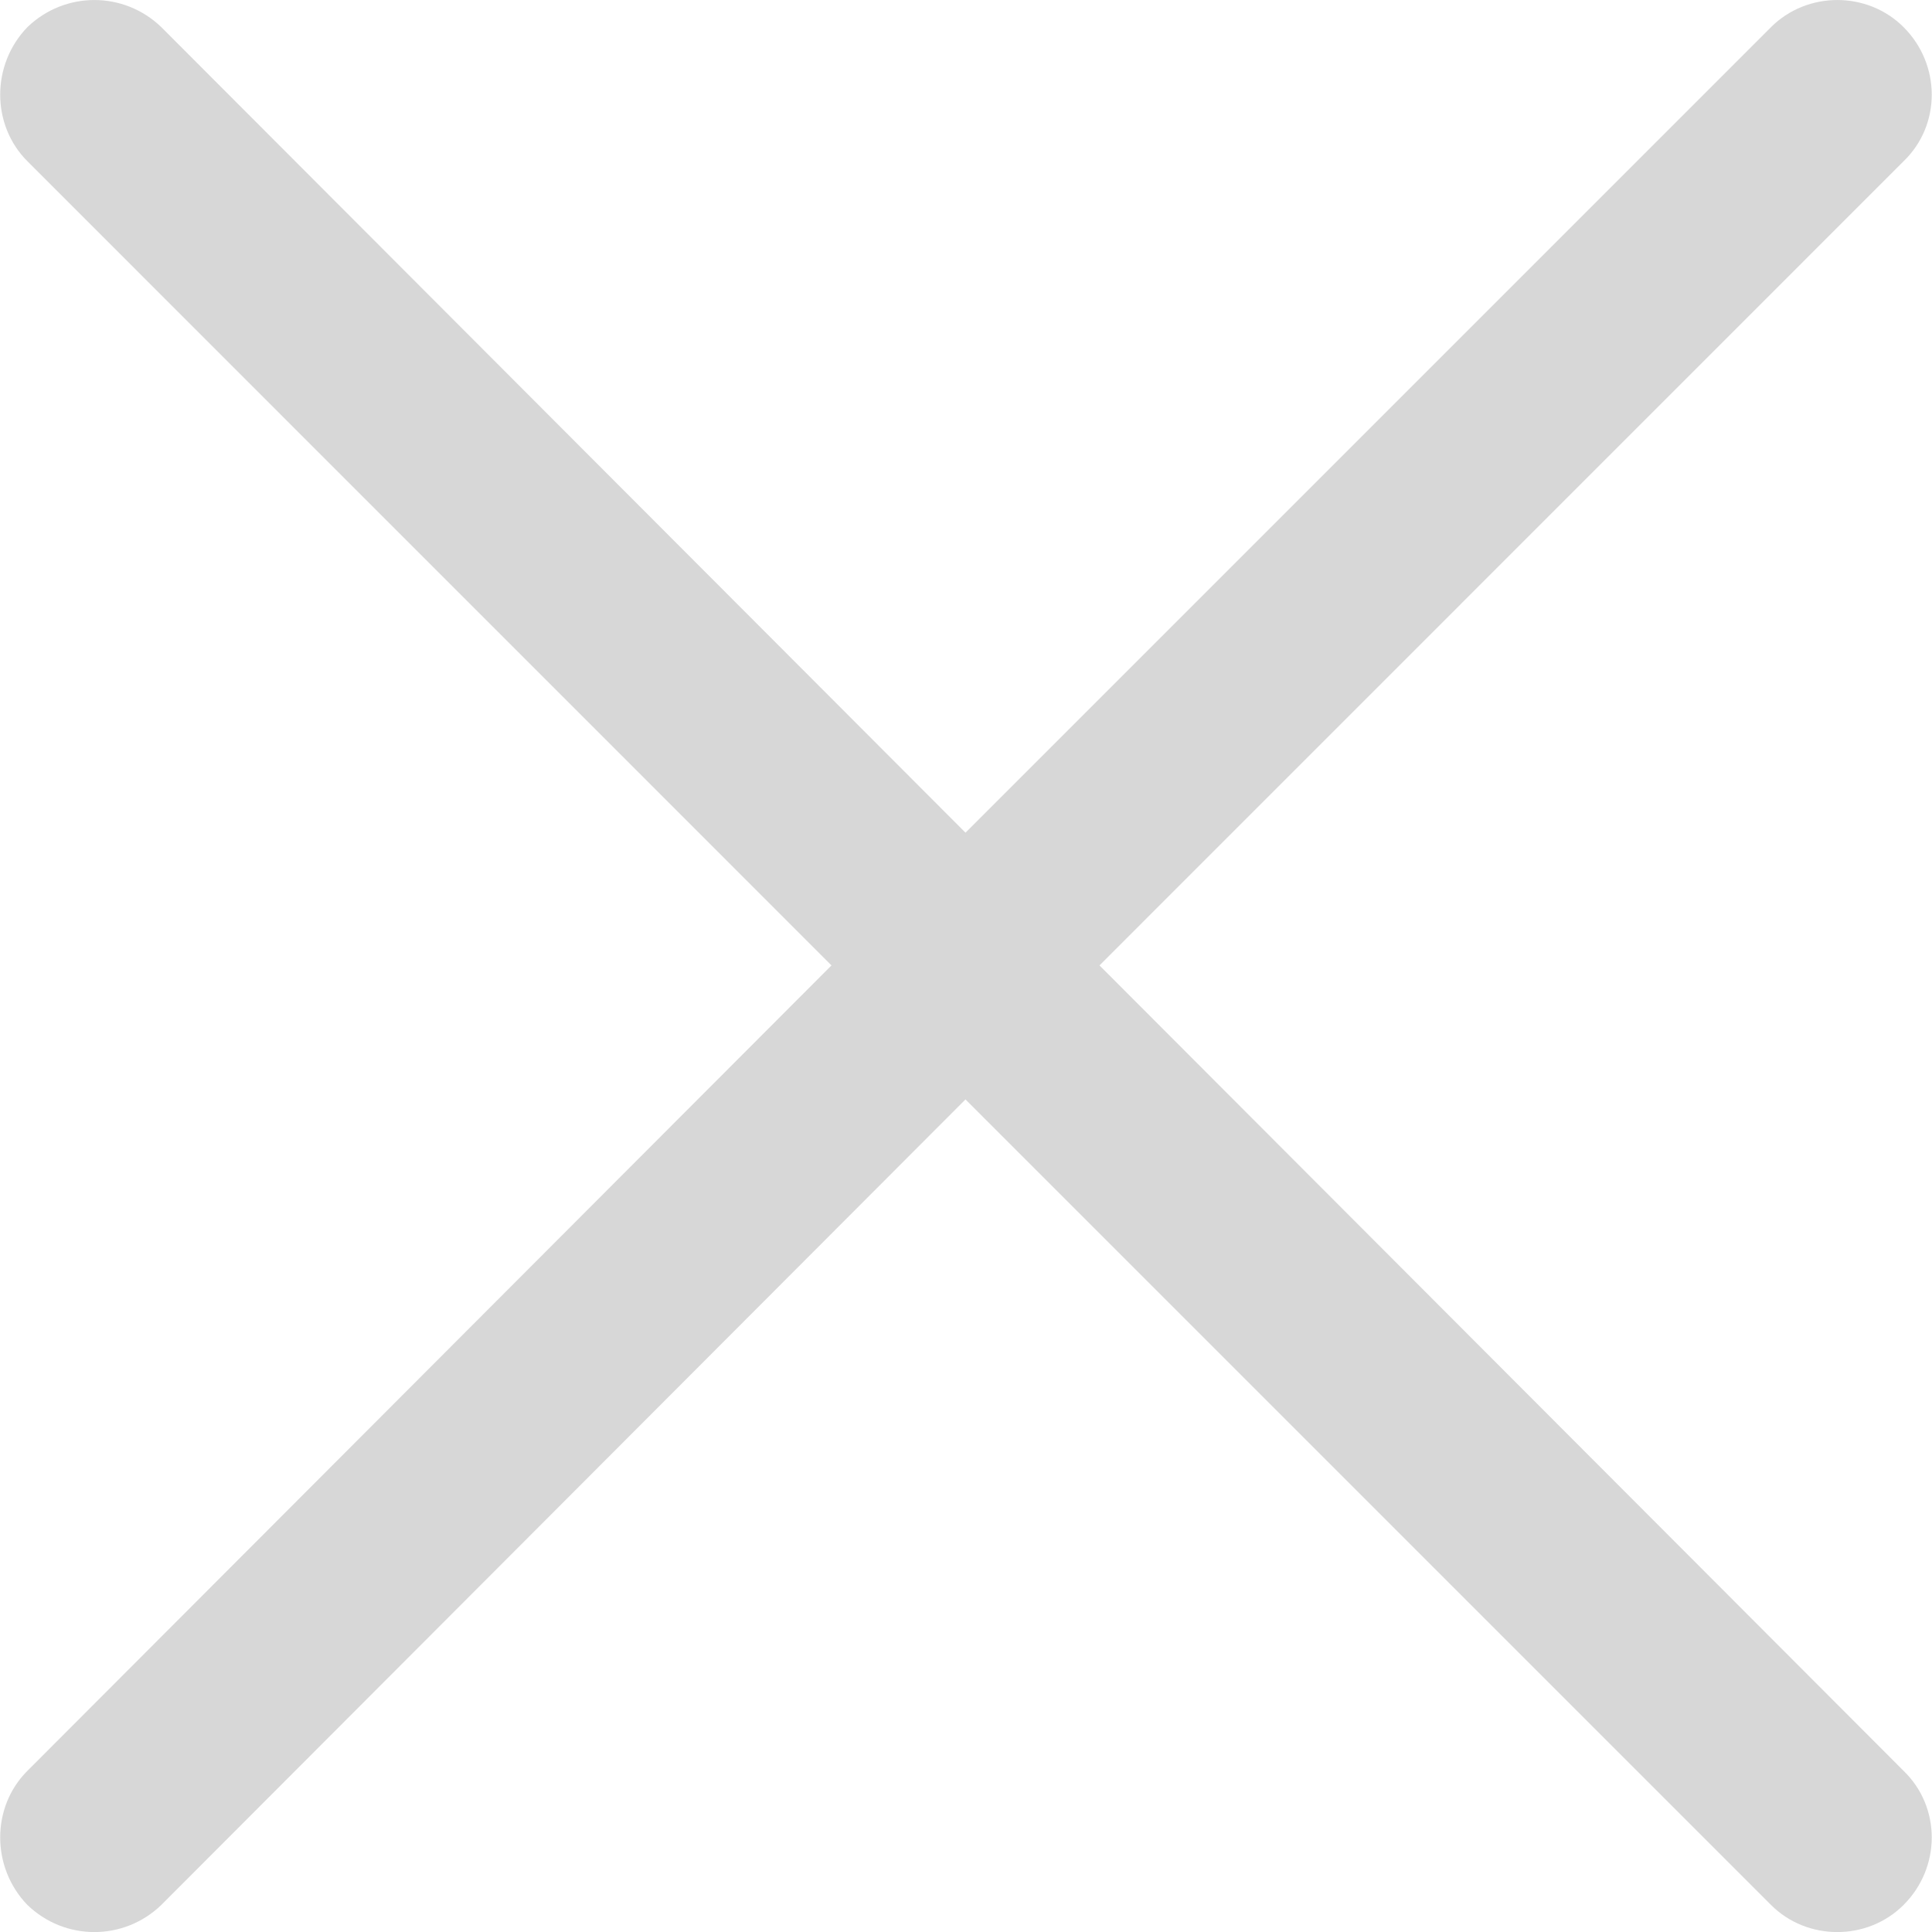
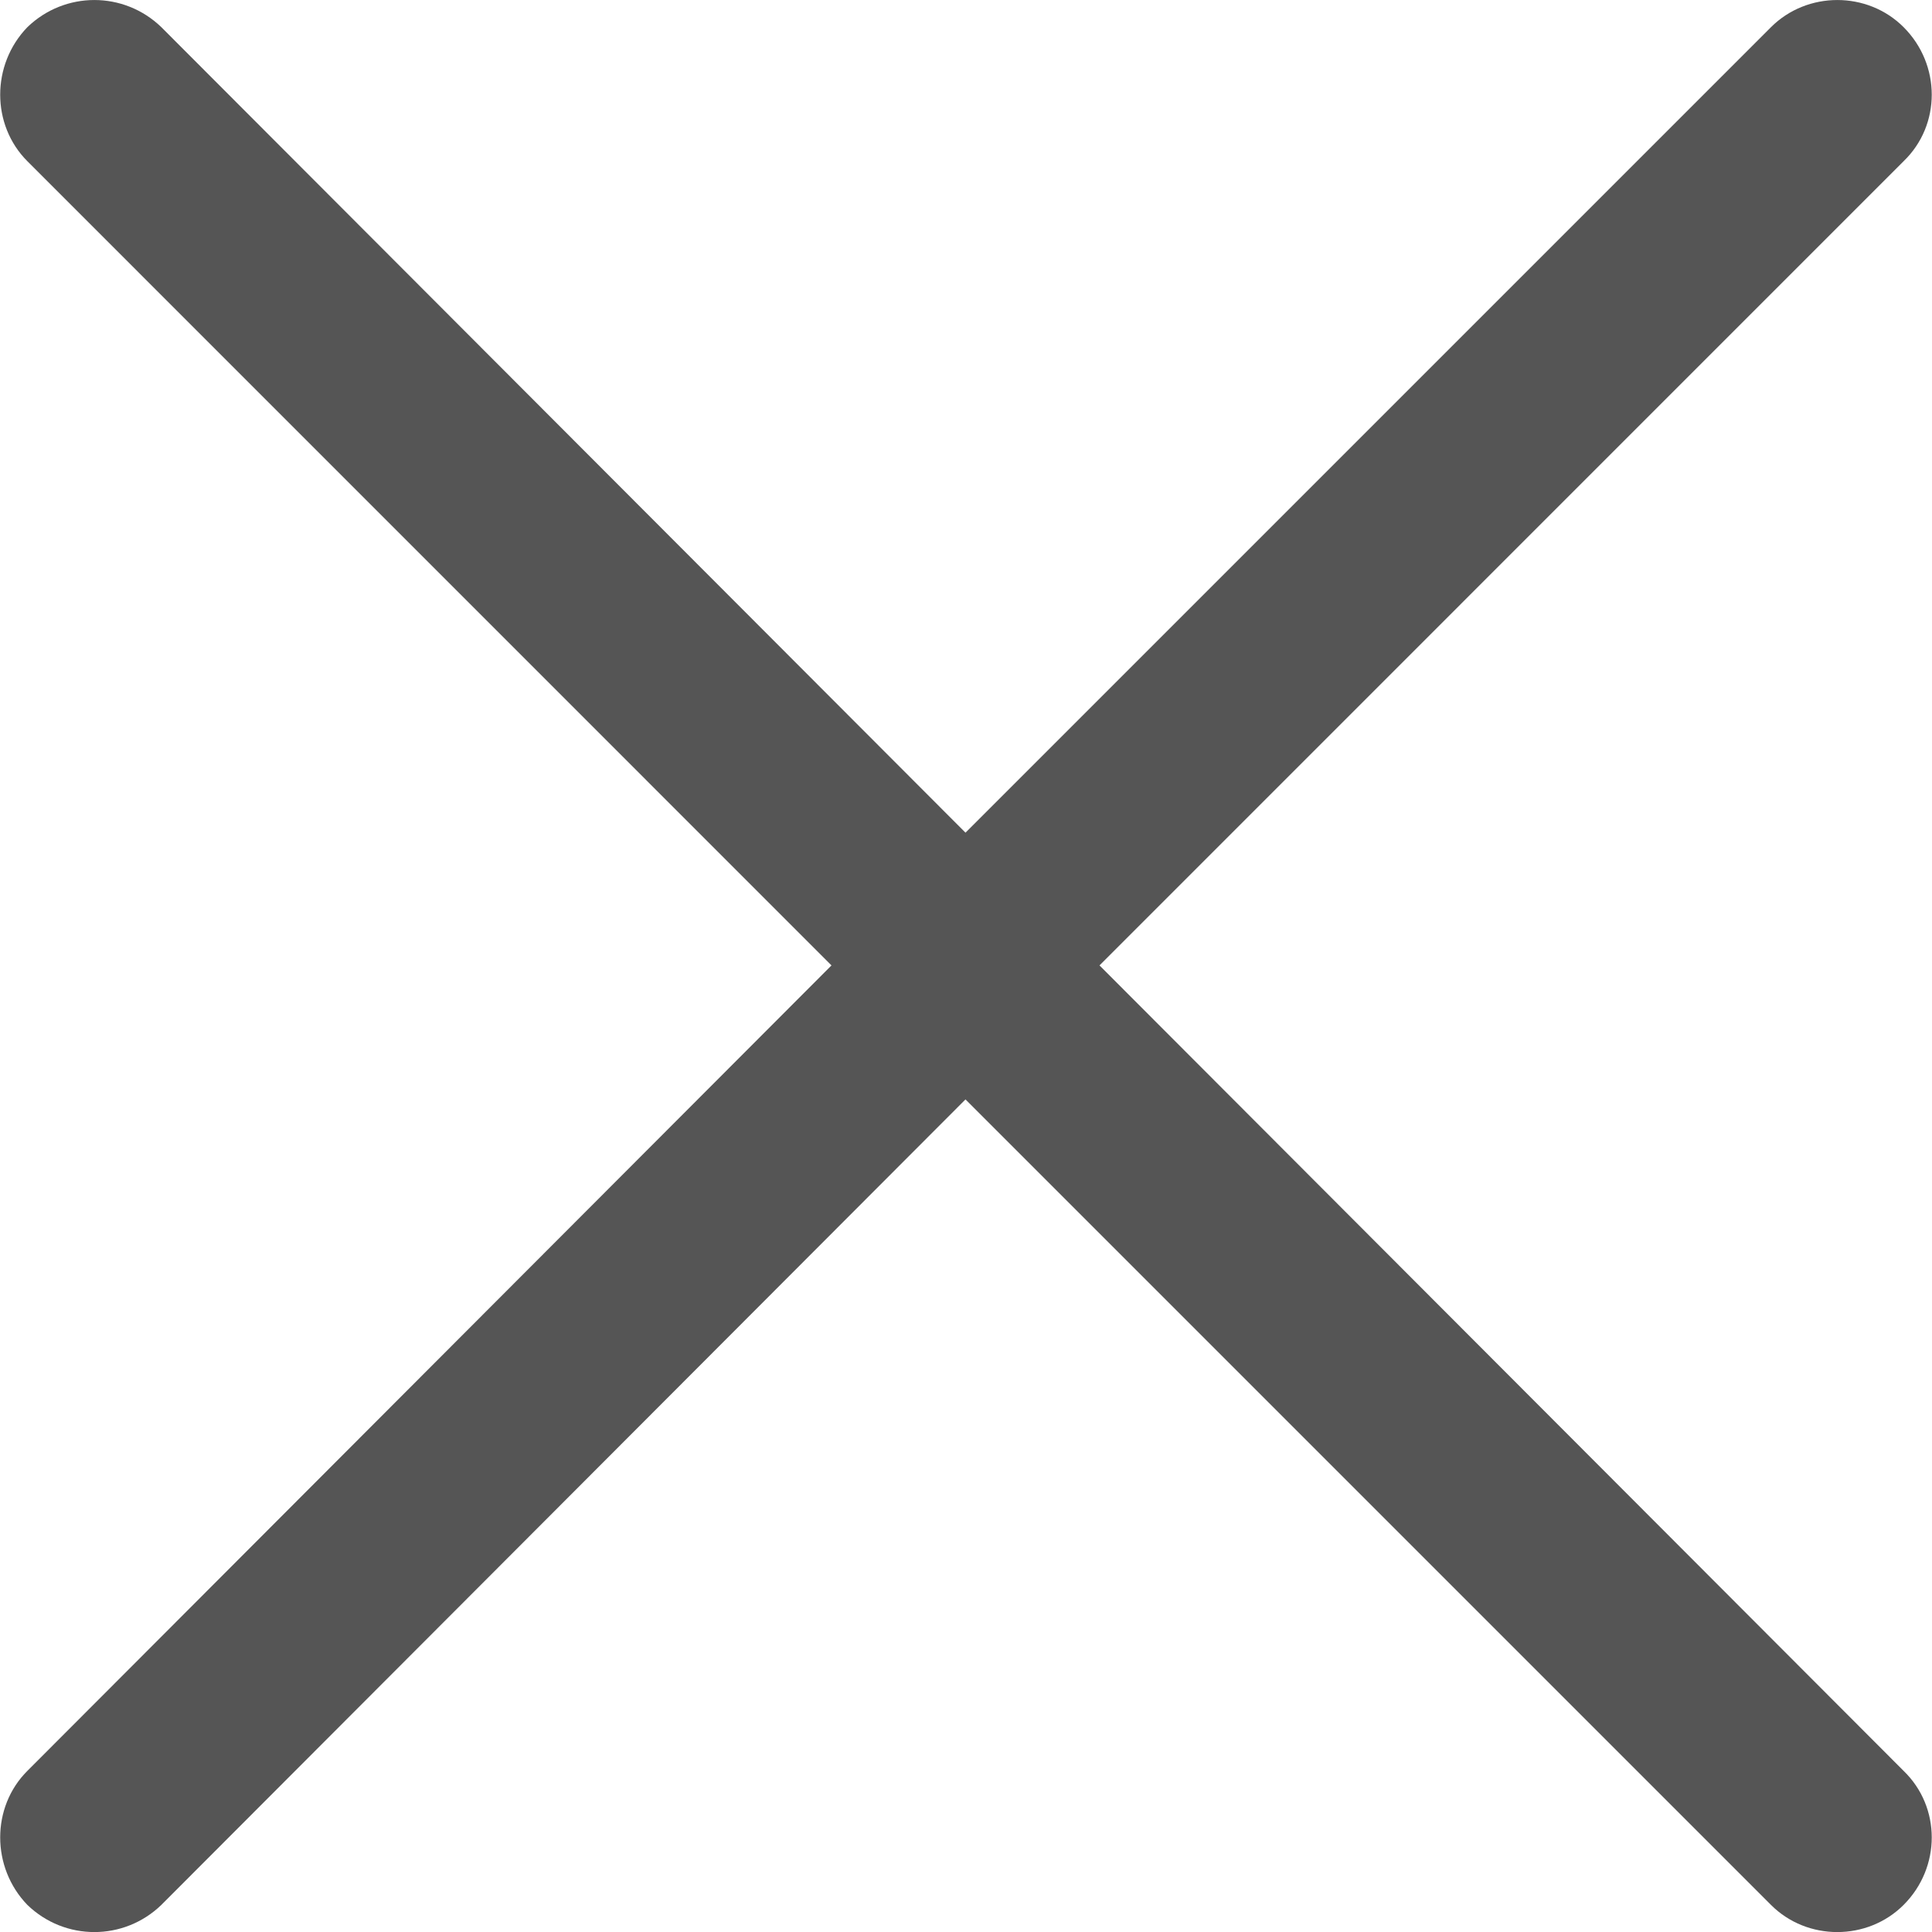
<svg xmlns="http://www.w3.org/2000/svg" version="1.1" id="Capa_1" x="0px" y="0px" viewBox="0 0 22.88 22.88" style="enable-background:new 0 0 22.88 22.88;" xml:space="preserve">
-   <path style="fill:#d7d7d7;" d="M0.324,1.909c-0.429-0.429-0.429-1.143,0-1.587c0.444-0.429,1.143-0.429,1.587,0l9.523,9.539  l9.539-9.539c0.429-0.429,1.143-0.429,1.571,0c0.444,0.444,0.444,1.159,0,1.587l-9.523,9.524l9.523,9.539  c0.444,0.429,0.444,1.143,0,1.587c-0.429,0.429-1.143,0.429-1.571,0l-9.539-9.539l-9.523,9.539c-0.444,0.429-1.143,0.429-1.587,0  c-0.429-0.444-0.429-1.159,0-1.587l9.523-9.539L0.324,1.909z" />
+   <path style="fill:#555;" d="M0.324,1.909c-0.429-0.429-0.429-1.143,0-1.587c0.444-0.429,1.143-0.429,1.587,0l9.523,9.539  l9.539-9.539c0.429-0.429,1.143-0.429,1.571,0c0.444,0.444,0.444,1.159,0,1.587l-9.523,9.524l9.523,9.539  c0.444,0.429,0.444,1.143,0,1.587c-0.429,0.429-1.143,0.429-1.571,0l-9.539-9.539l-9.523,9.539c-0.444,0.429-1.143,0.429-1.587,0  c-0.429-0.444-0.429-1.159,0-1.587l9.523-9.539L0.324,1.909z" />
  <g>
</g>
  <g>
</g>
  <g>
</g>
  <g>
</g>
  <g>
</g>
  <g>
</g>
  <g>
</g>
  <g>
</g>
  <g>
</g>
  <g>
</g>
  <g>
</g>
  <g>
</g>
  <g>
</g>
  <g>
</g>
  <g>
</g>
</svg>
